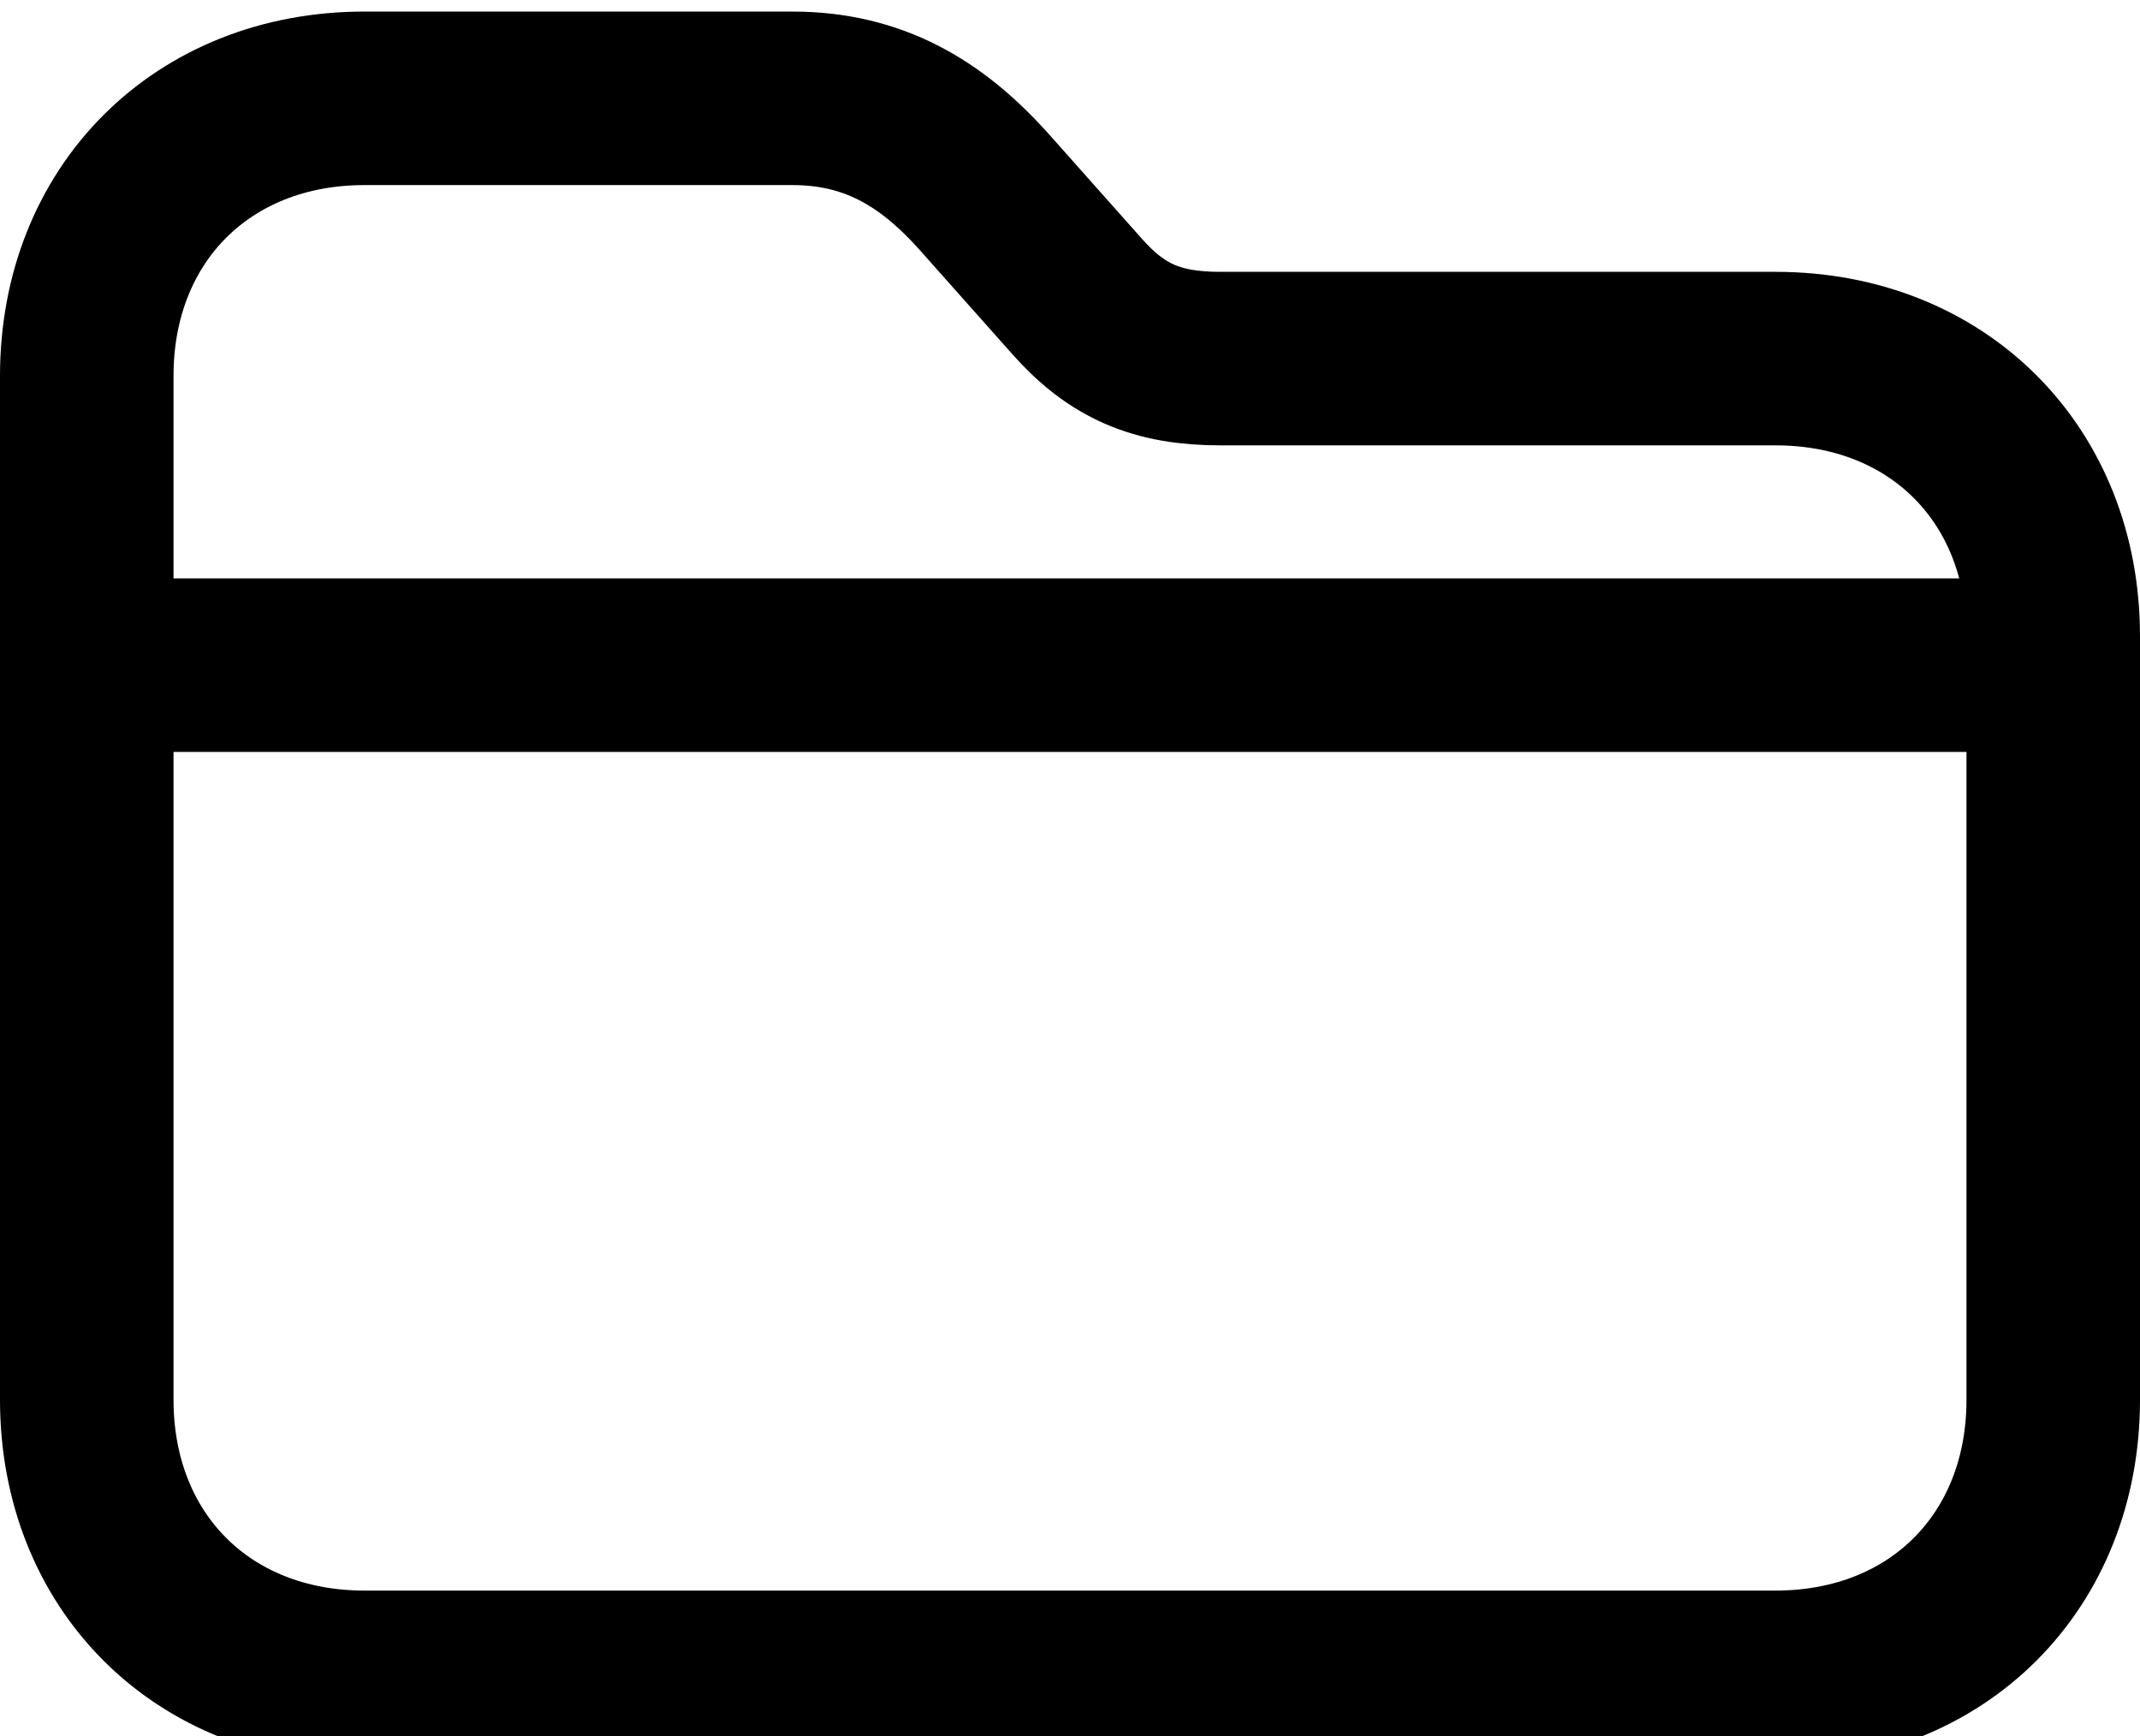
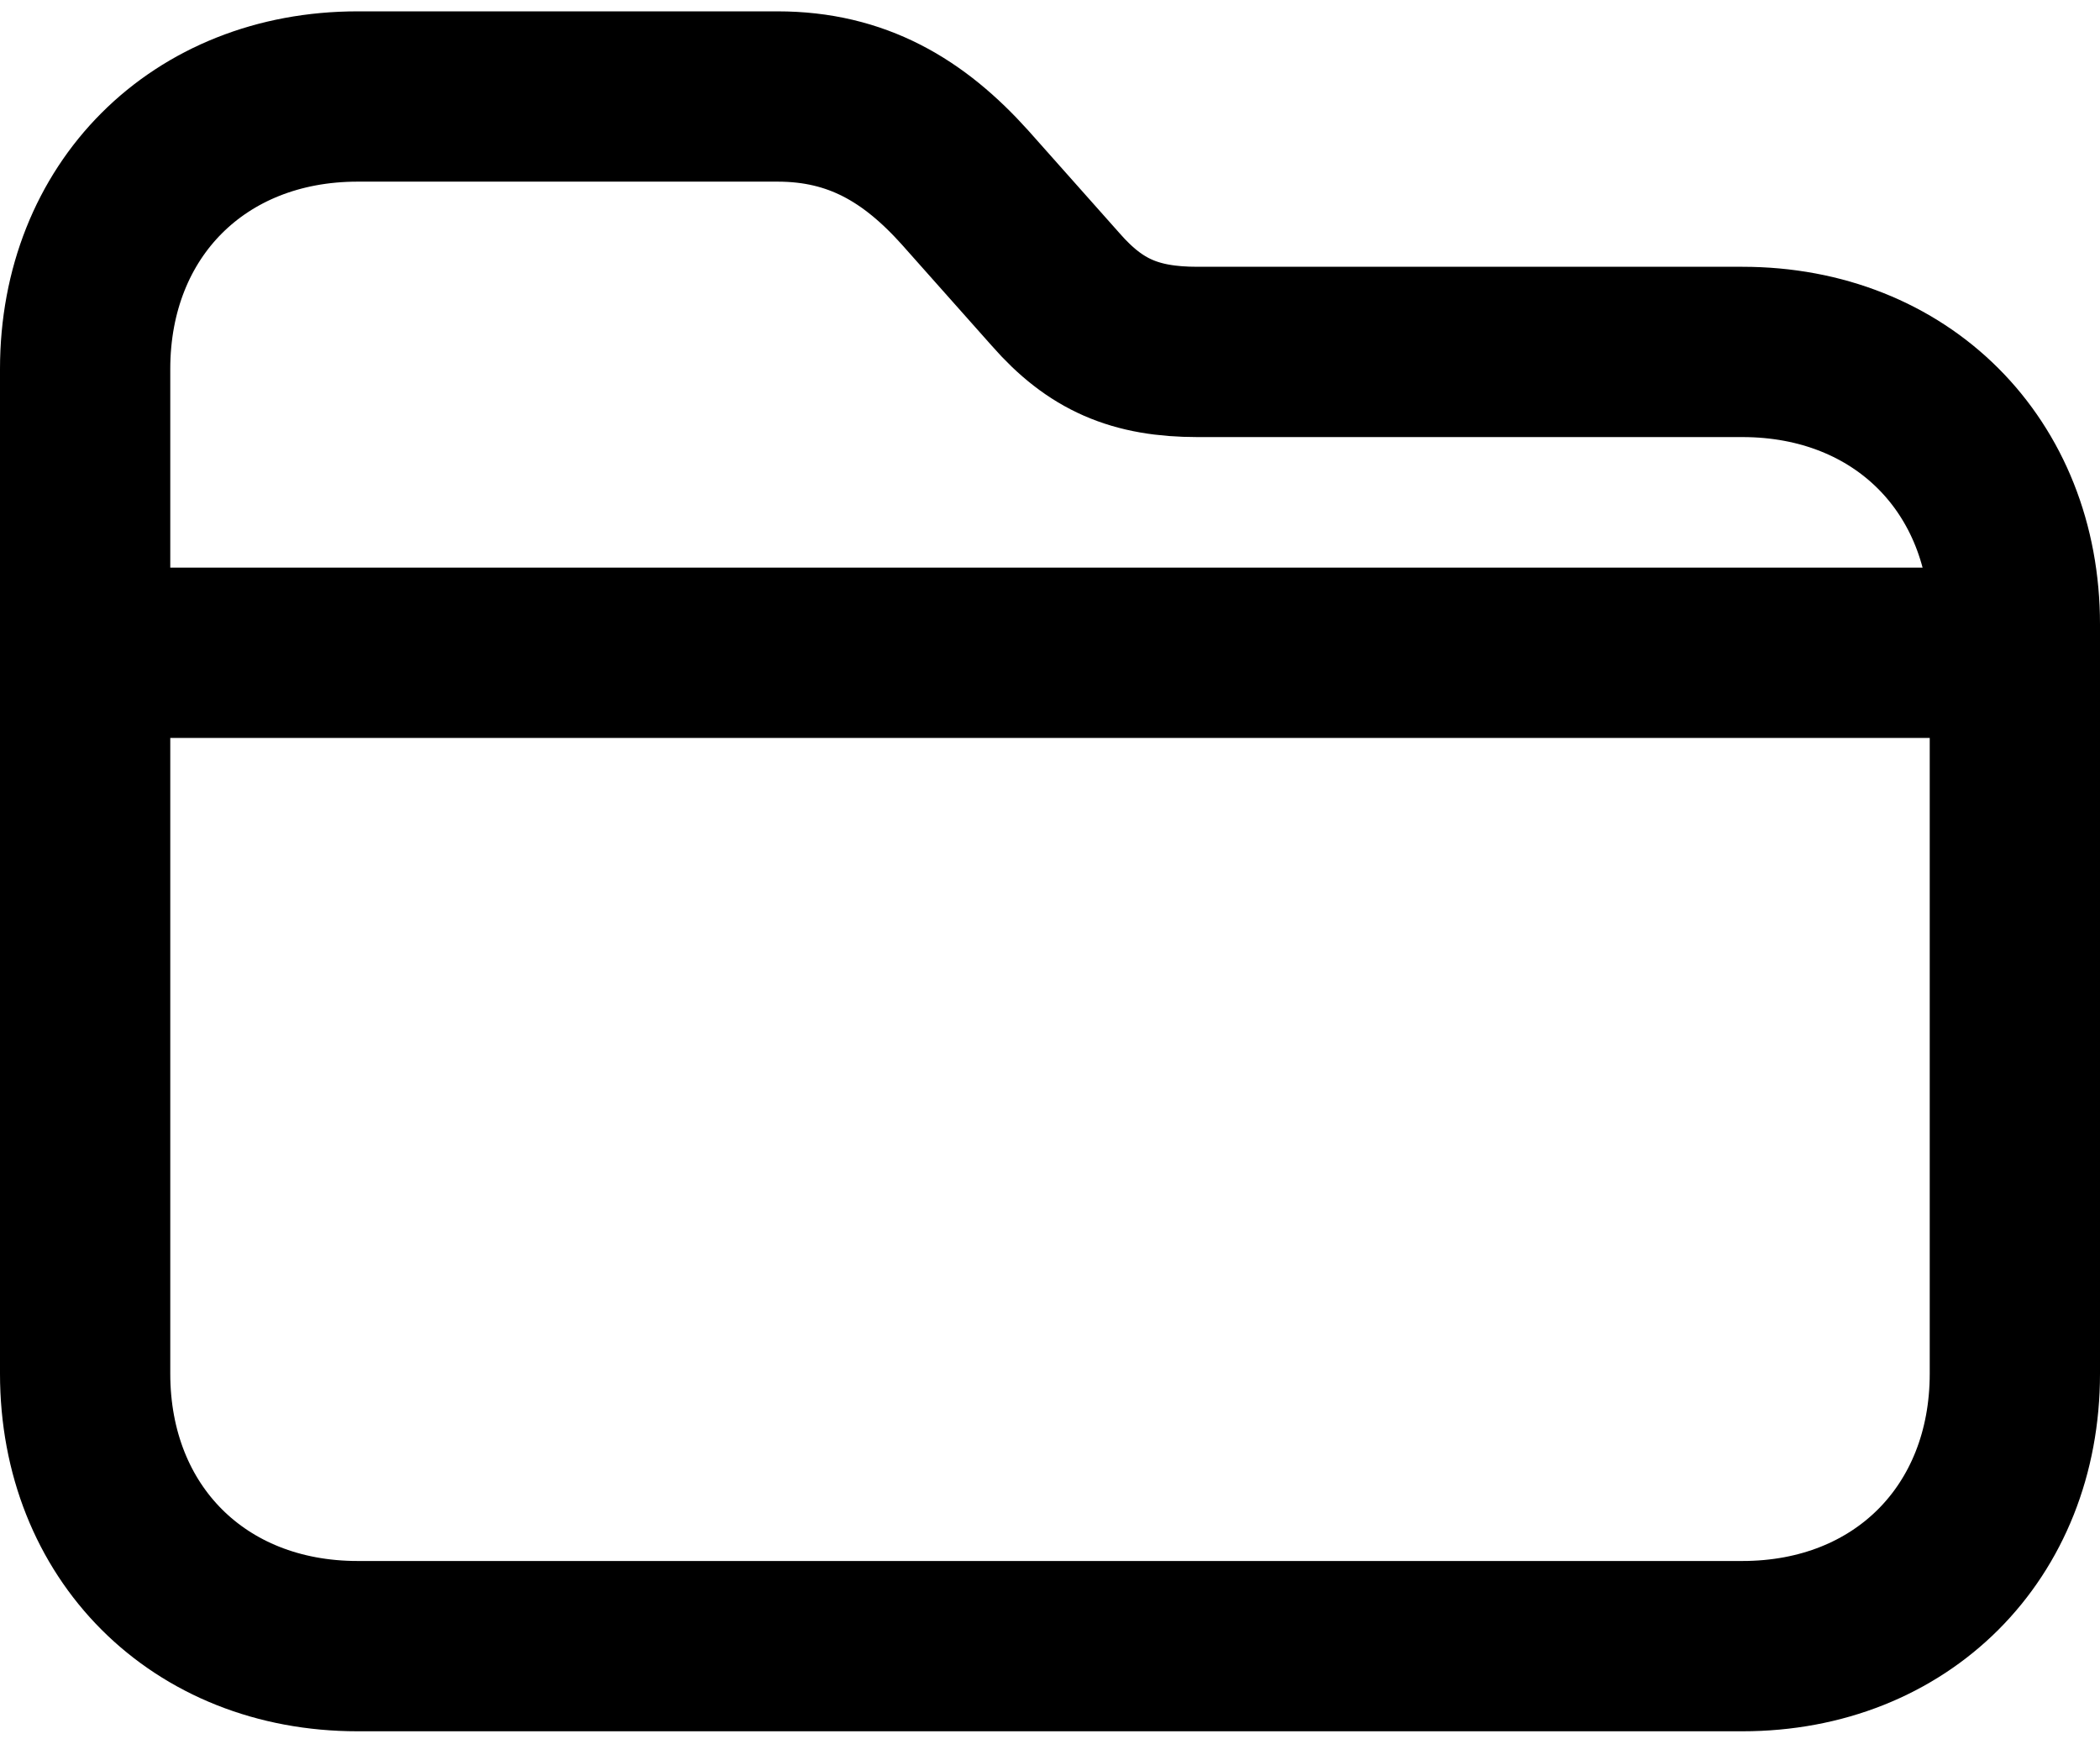
- <svg xmlns="http://www.w3.org/2000/svg" viewBox="0 0 37 30">
+ <svg xmlns="http://www.w3.org/2000/svg" viewBox="0 0 37 31">
  <g fill="none" stroke="#000" stroke-width="3" stroke-linejoin="round">
    <path d="M1.5 6.5c0-2.8 2-4.8 4.8-4.8h7.4c1.4 0 2.4.6 3.3 1.6l1.6 1.8c.7.8 1.4 1.1 2.5 1.1h9.6c2.8 0 4.8 2 4.8 4.8v13.2c0 2.8-2 4.8-4.8 4.8H6.3c-2.8 0-4.8-2-4.8-4.8z" />
    <path d="M1.5 11.5h34" />
  </g>
</svg>
